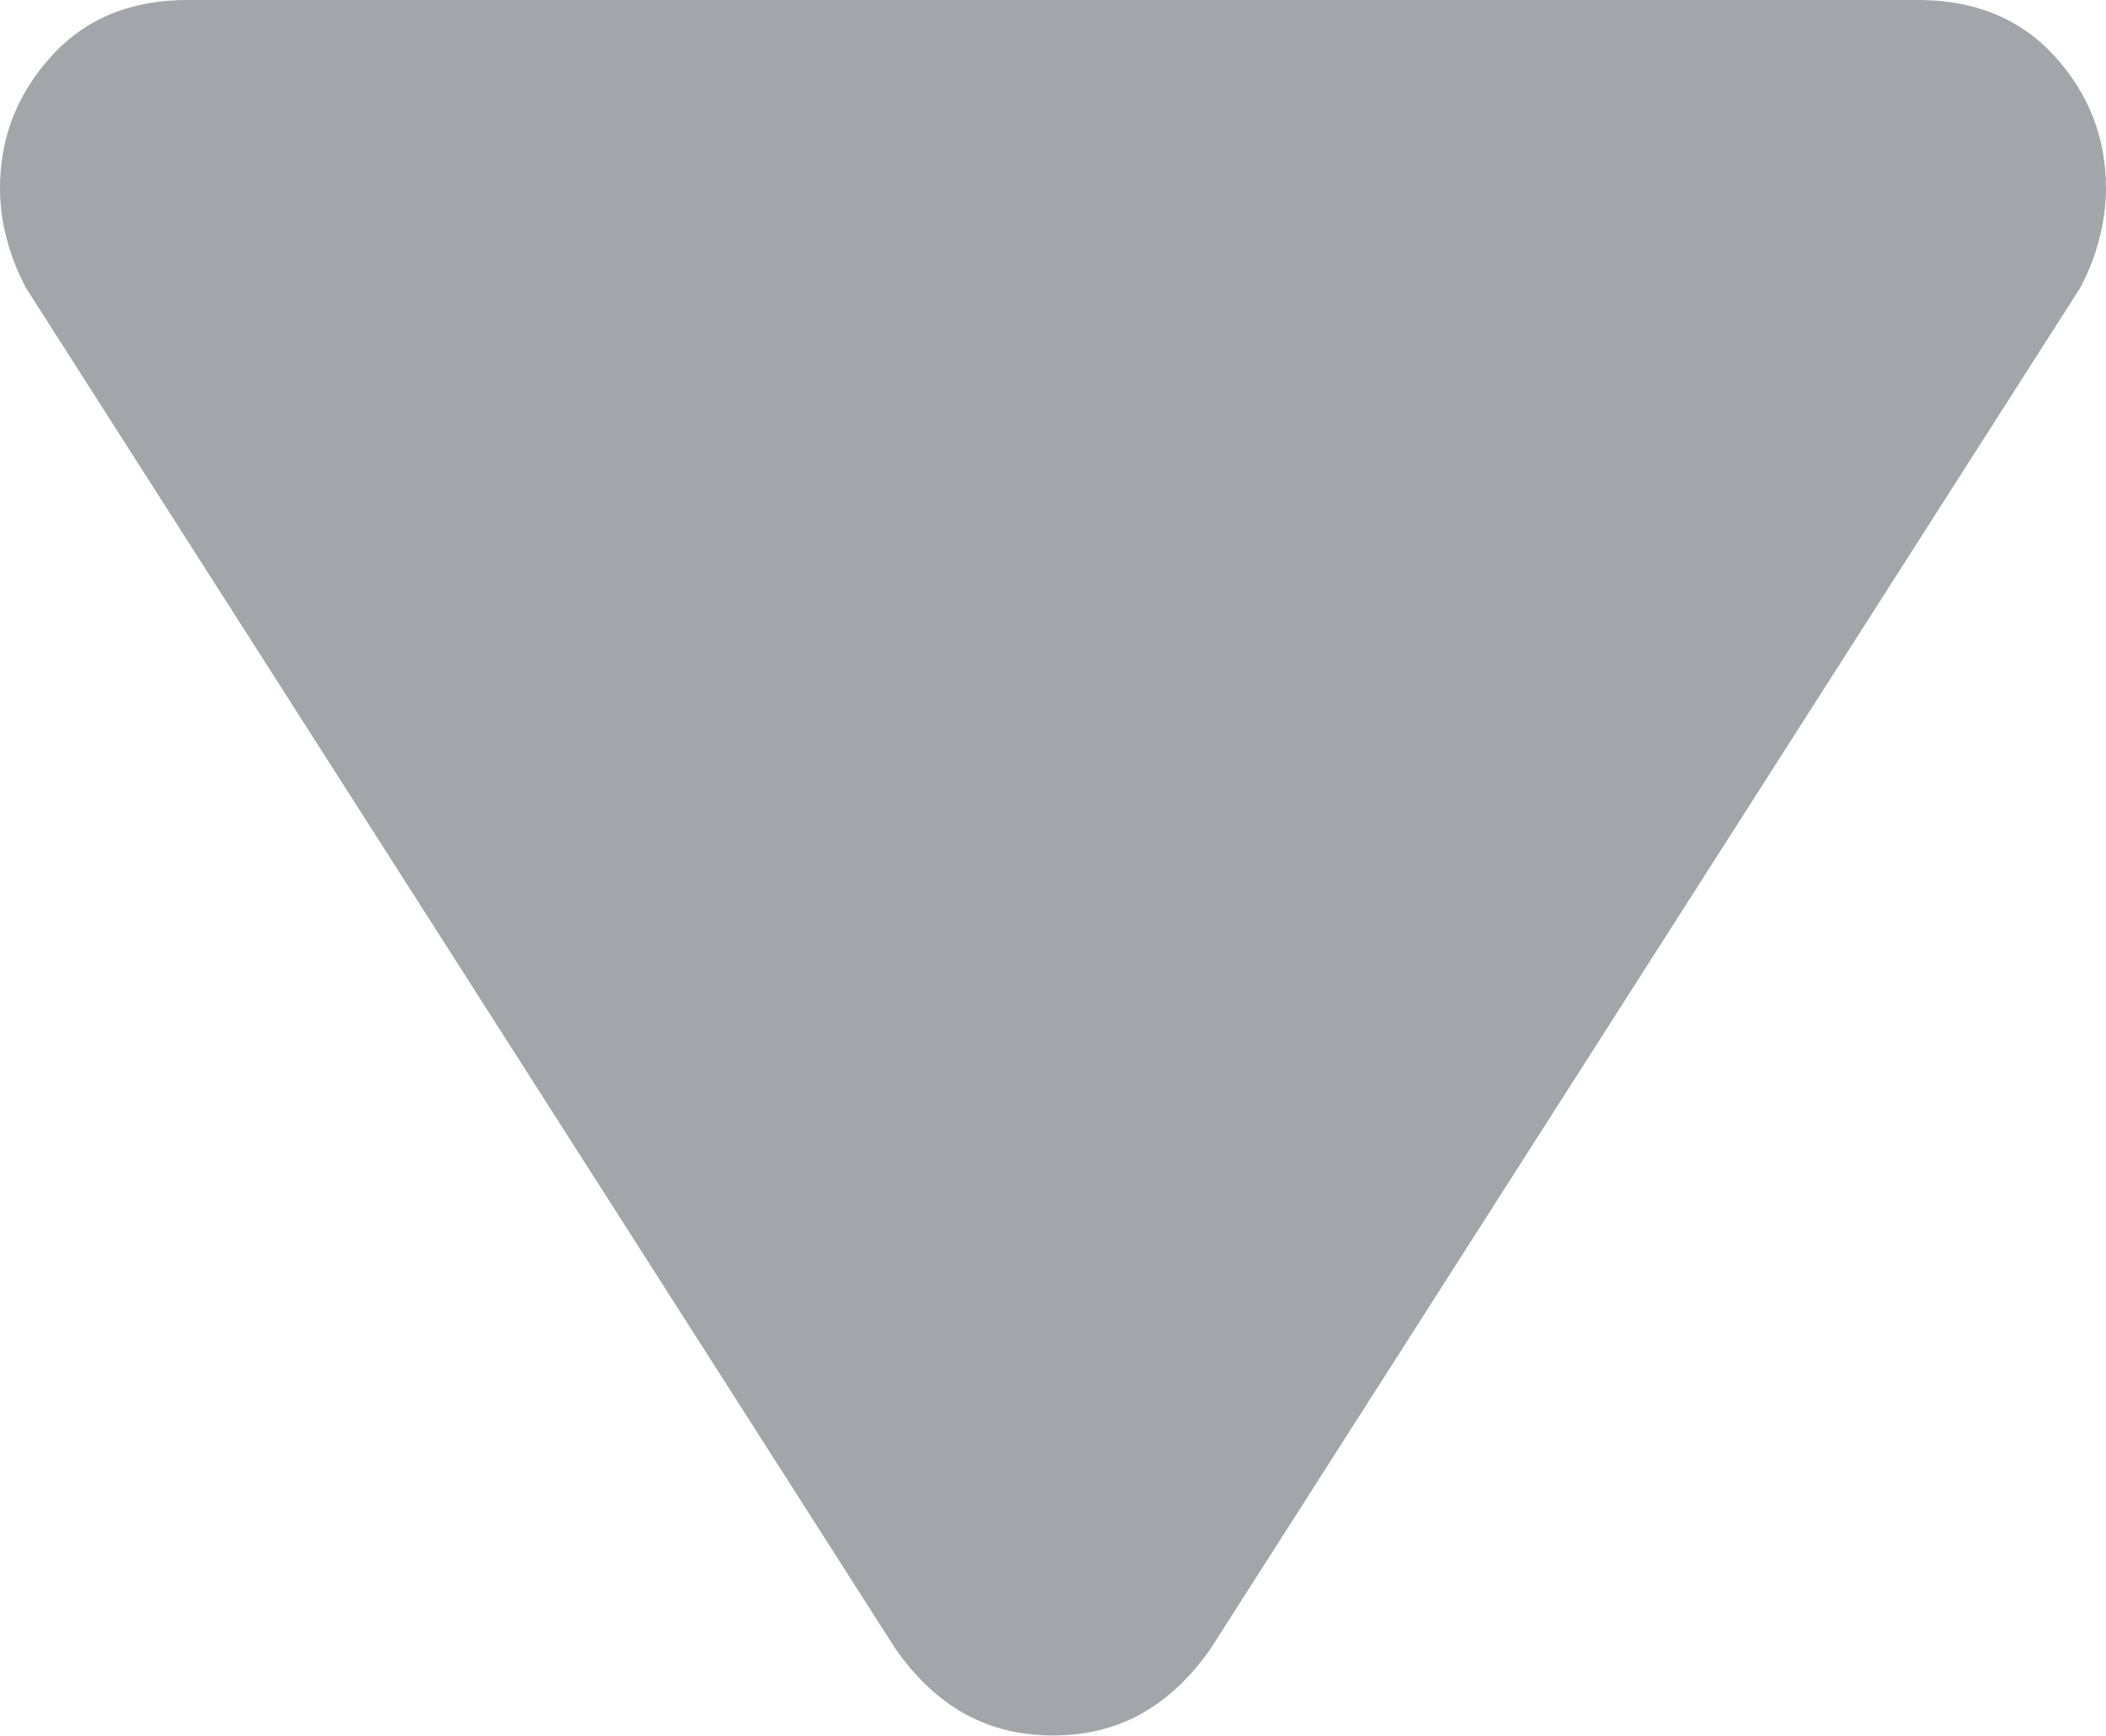
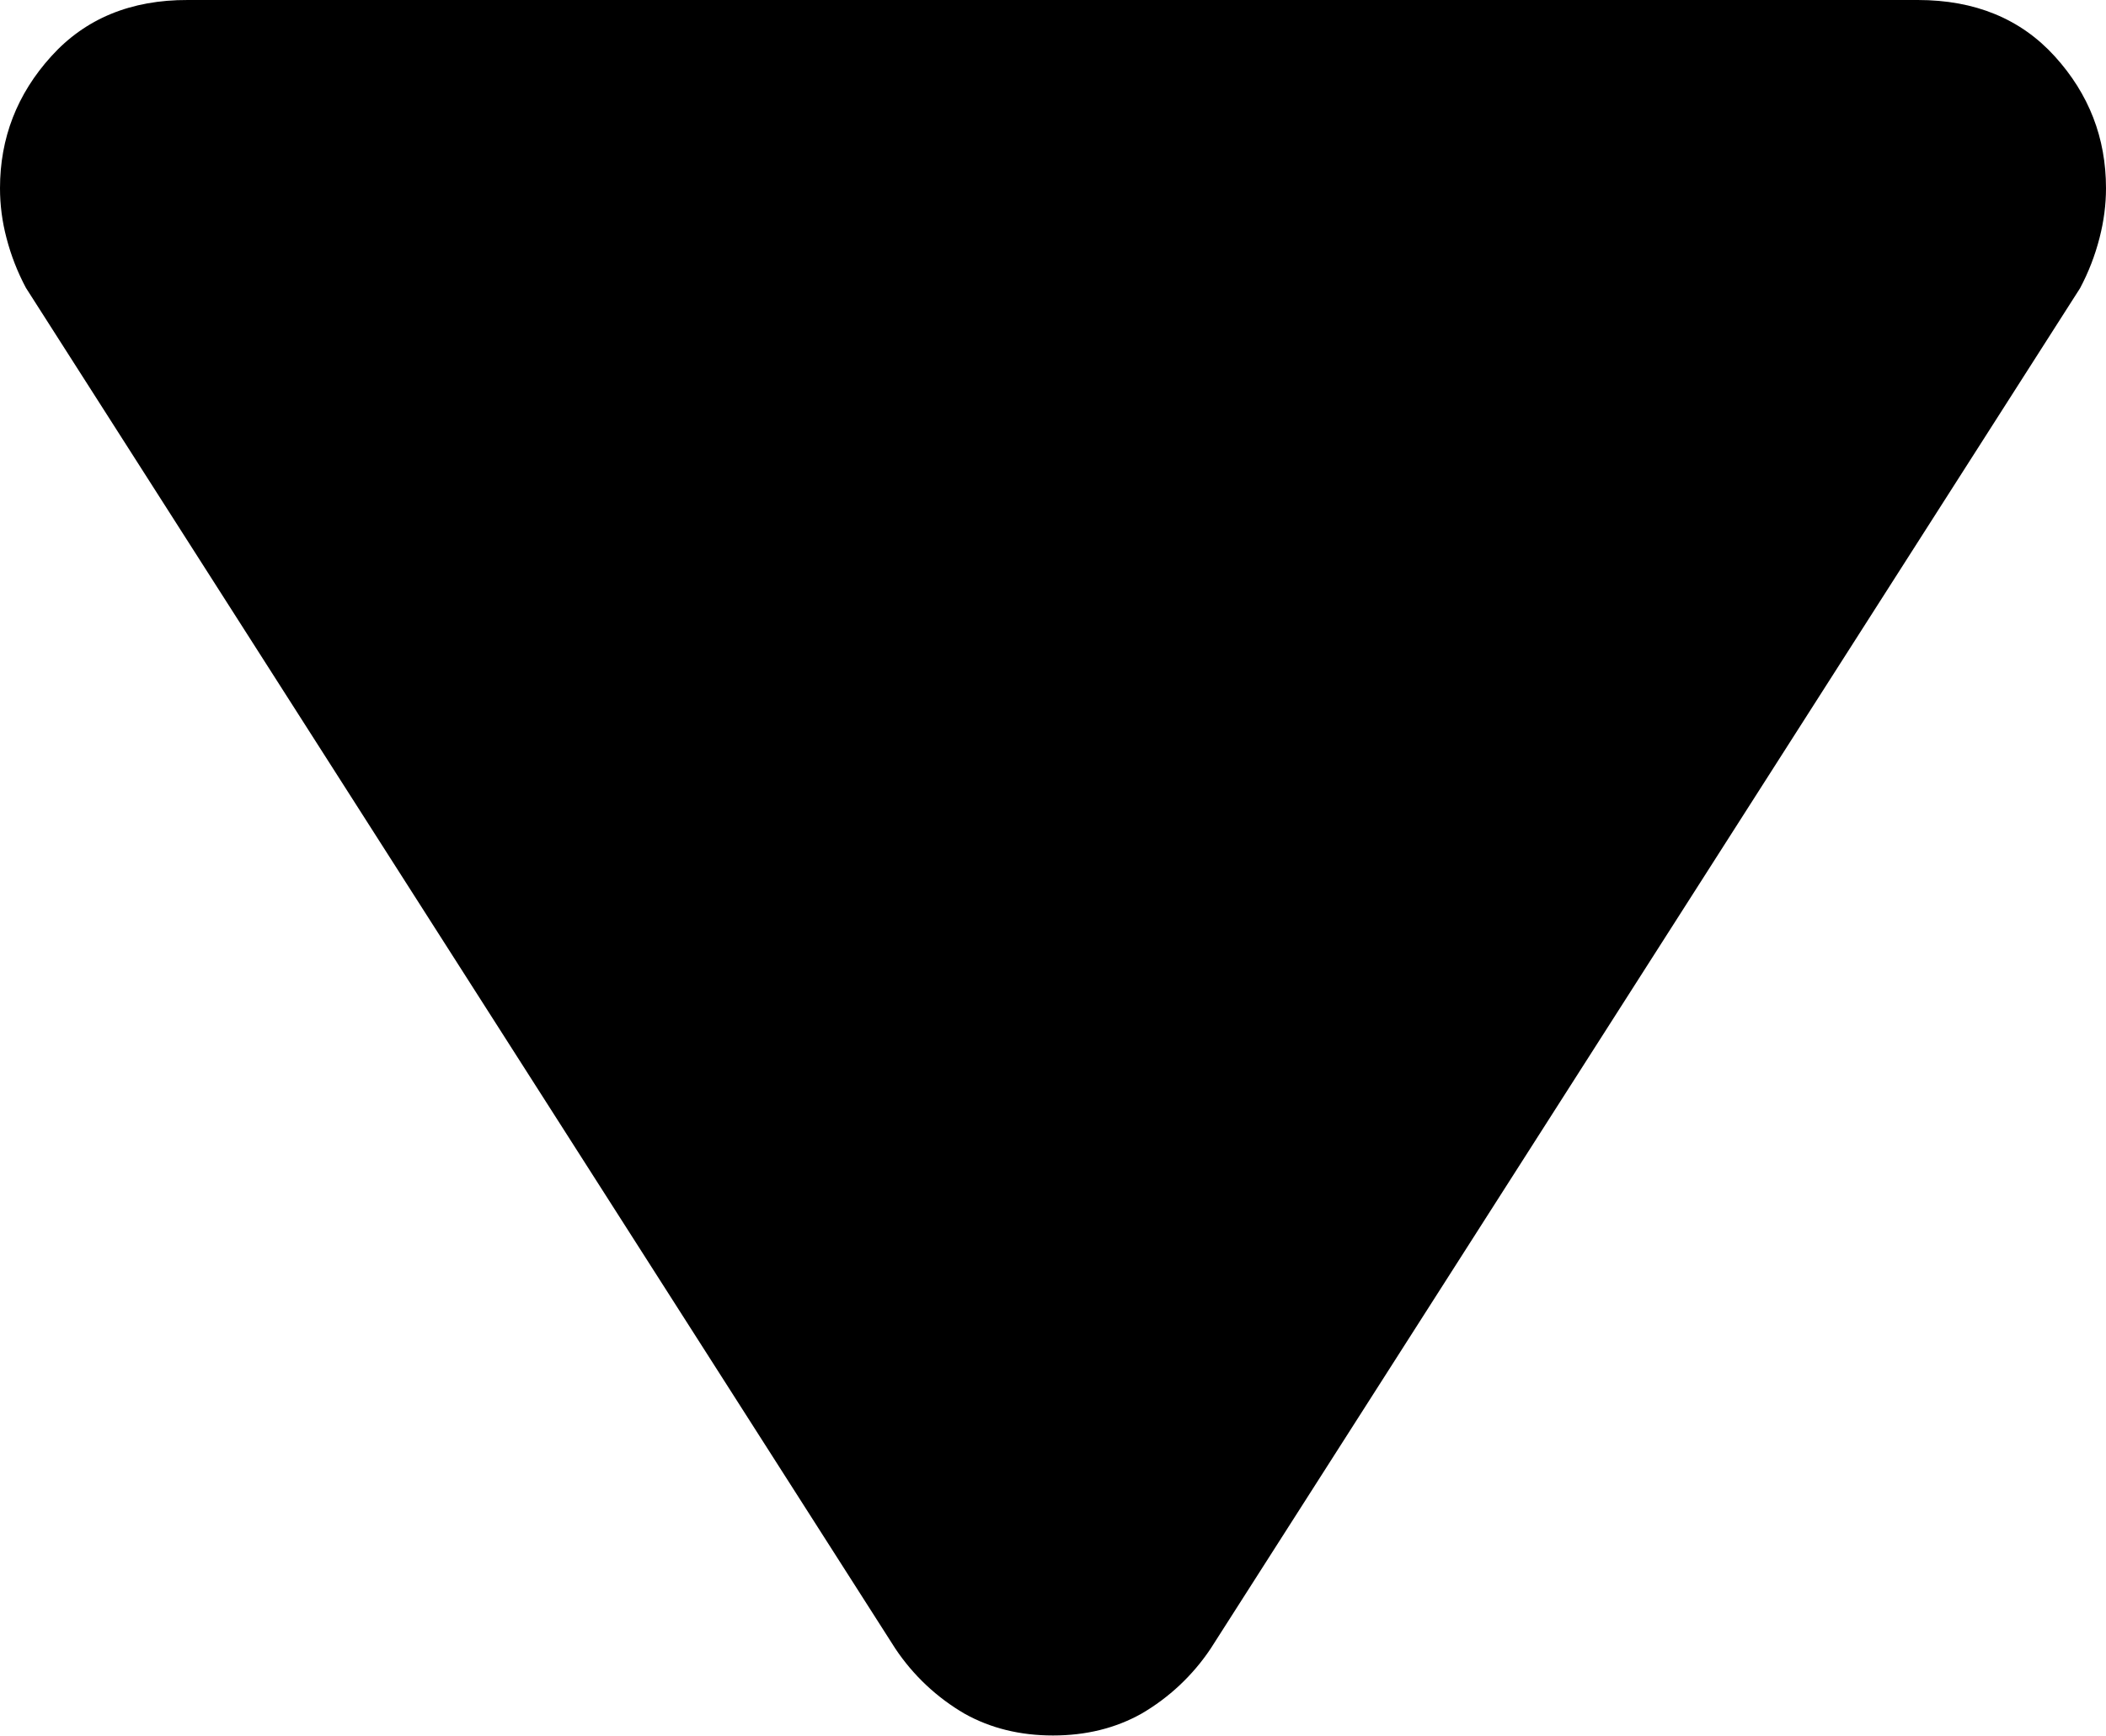
- <svg xmlns="http://www.w3.org/2000/svg" preserveAspectRatio="none" overflow="visible" style="display: block;" width="13" height="10.714" viewBox="0 0 13 10.714" fill="none">
-   <g id="Mask group">
-     <mask id="mask0_0_10" style="mask-type:alpha" maskUnits="userSpaceOnUse" x="0" y="0" width="13" height="11">
-       <path id="Vector" d="M1.16 5.89228e-06H11.838C12.191 5.89228e-06 12.473 0.116 12.684 0.348C12.894 0.58 13 0.851 13 1.162C13 1.263 12.986 1.366 12.96 1.469C12.934 1.574 12.894 1.677 12.84 1.778L7.473 10.178C7.349 10.356 7.206 10.49 7.045 10.58C6.885 10.669 6.703 10.714 6.5 10.714C6.297 10.714 6.115 10.669 5.955 10.58C5.795 10.491 5.652 10.357 5.527 10.178L0.16 1.777C0.107 1.676 0.067 1.574 0.04 1.469C0.013 1.366 3.96158e-08 1.263 3.96158e-08 1.162C3.96158e-08 0.852 0.105 0.581 0.316 0.348C0.527 0.115 0.808 -0.001 1.16 5.89228e-06Z" fill="#3D3F42" />
-     </mask>
-     <g mask="url(#mask0_0_10)">
-       <rect id="Rectangle 53" x="-15" y="-10" width="37" height="32" fill="#A2A5A9" />
-     </g>
-   </g>
+ <svg xmlns="http://www.w3.org/2000/svg" fill="none" preserveAspectRatio="none" viewBox="0 0 13 10.714">
+   <path fill="currentColor" d="M1.16 0h10.678q.53 0 .846.348t.316.814q0 .152-.04.307a1.4 1.4 0 0 1-.12.31l-5.367 8.399a1.3 1.3 0 0 1-.428.402q-.24.134-.545.134t-.545-.134a1.3 1.3 0 0 1-.428-.402L.16 1.777a1.4 1.4 0 0 1-.12-.308A1.2 1.2 0 0 1 0 1.162Q0 .697.316.348.632-.002 1.16 0" />
</svg>
